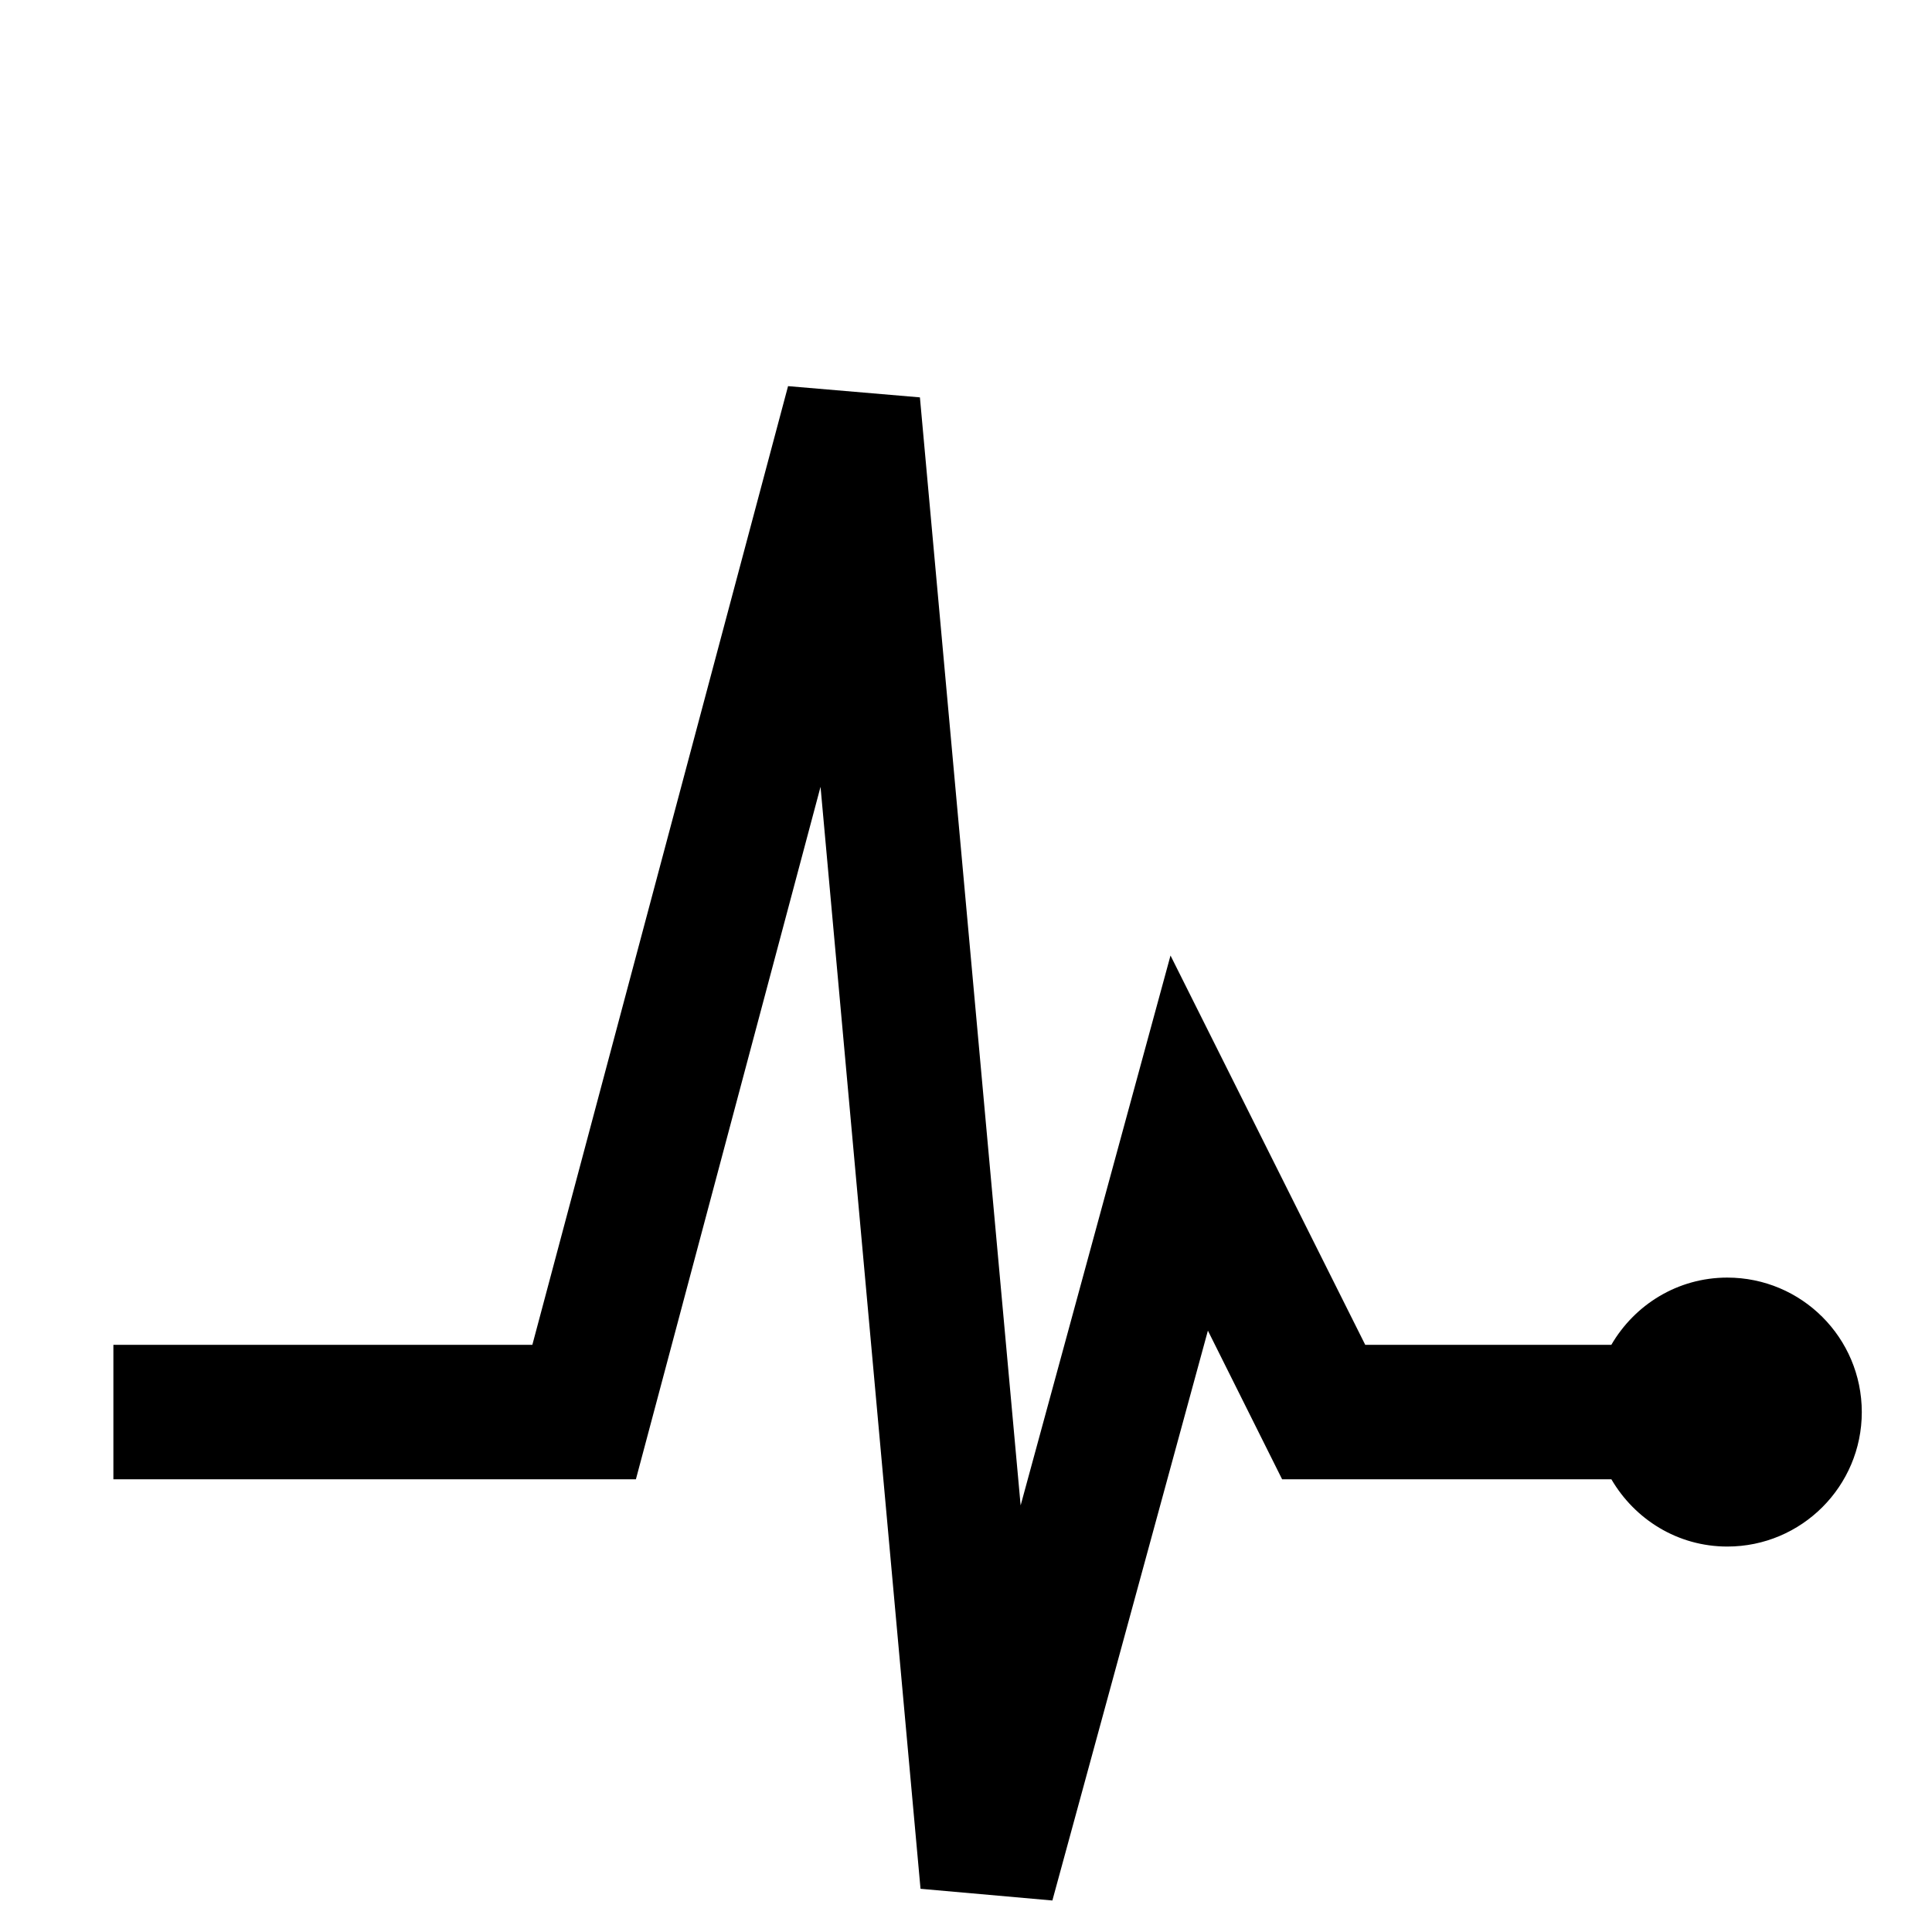
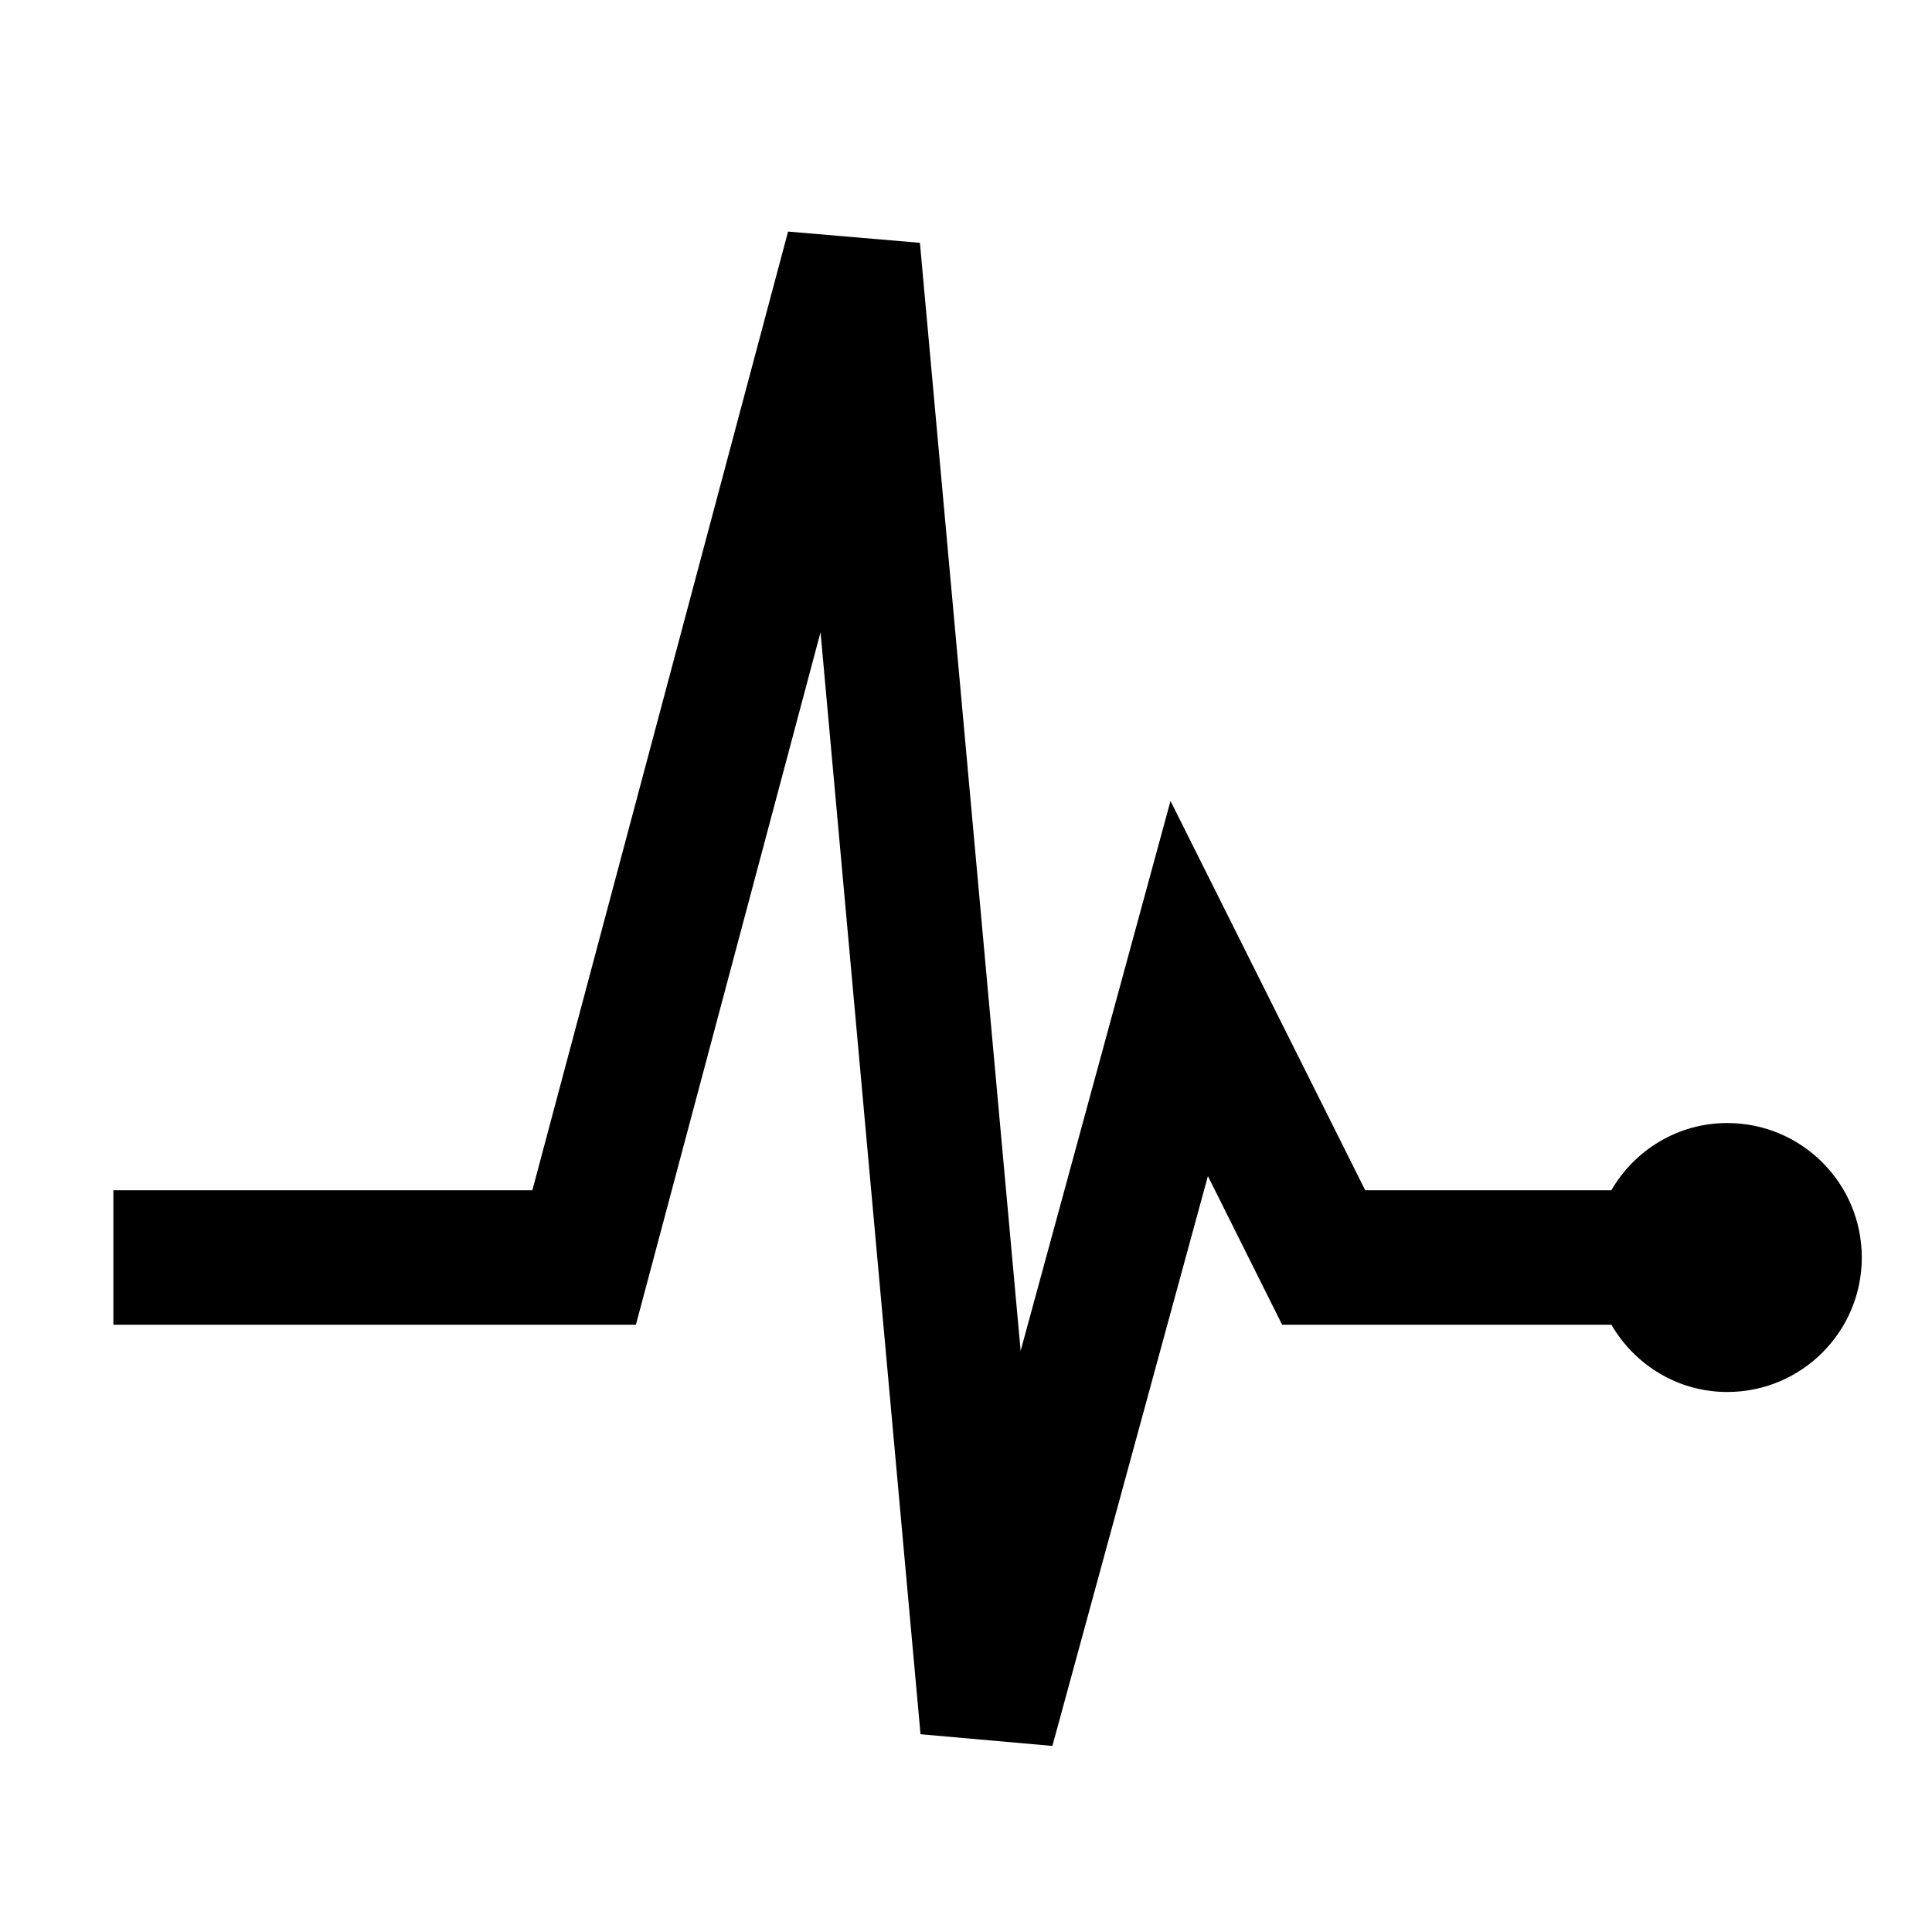
<svg xmlns="http://www.w3.org/2000/svg" width="100" height="100" id="svg9573" version="1.1">
  <defs id="defs9575">
    </defs>
  <g id="layer1" transform="translate(0,-952.3622)">
-     <g transform="matrix(3.480269,0,0,3.480269,-1104.337,-310.0642)" id="signal">
+     <g transform="matrix(3.480269,0,0,3.480269,-1104.337,-318.0642)" id="signal">
      <path id="path5001" d="m 343.002,381.739 c -0.738,0 -1.378,0.404 -1.724,1 h -3.66 l -2.896,-5.79 -2.229,8.178 -1.498,-16.479 -1.961,-0.167 -3.803,14.258 H 319 v 2 h 7.771 l 2.746,-10.299 1.487,16.389 1.961,0.174 2.313,-8.475 1.104,2.211 h 4.897 c 0.347,0.594 0.983,1 1.724,1 1.104,0 2,-0.896 2,-2 -10e-4,-1.107 -0.897,-2 -2.001,-2 l 0,0 z" />
    </g>
  </g>
</svg>
